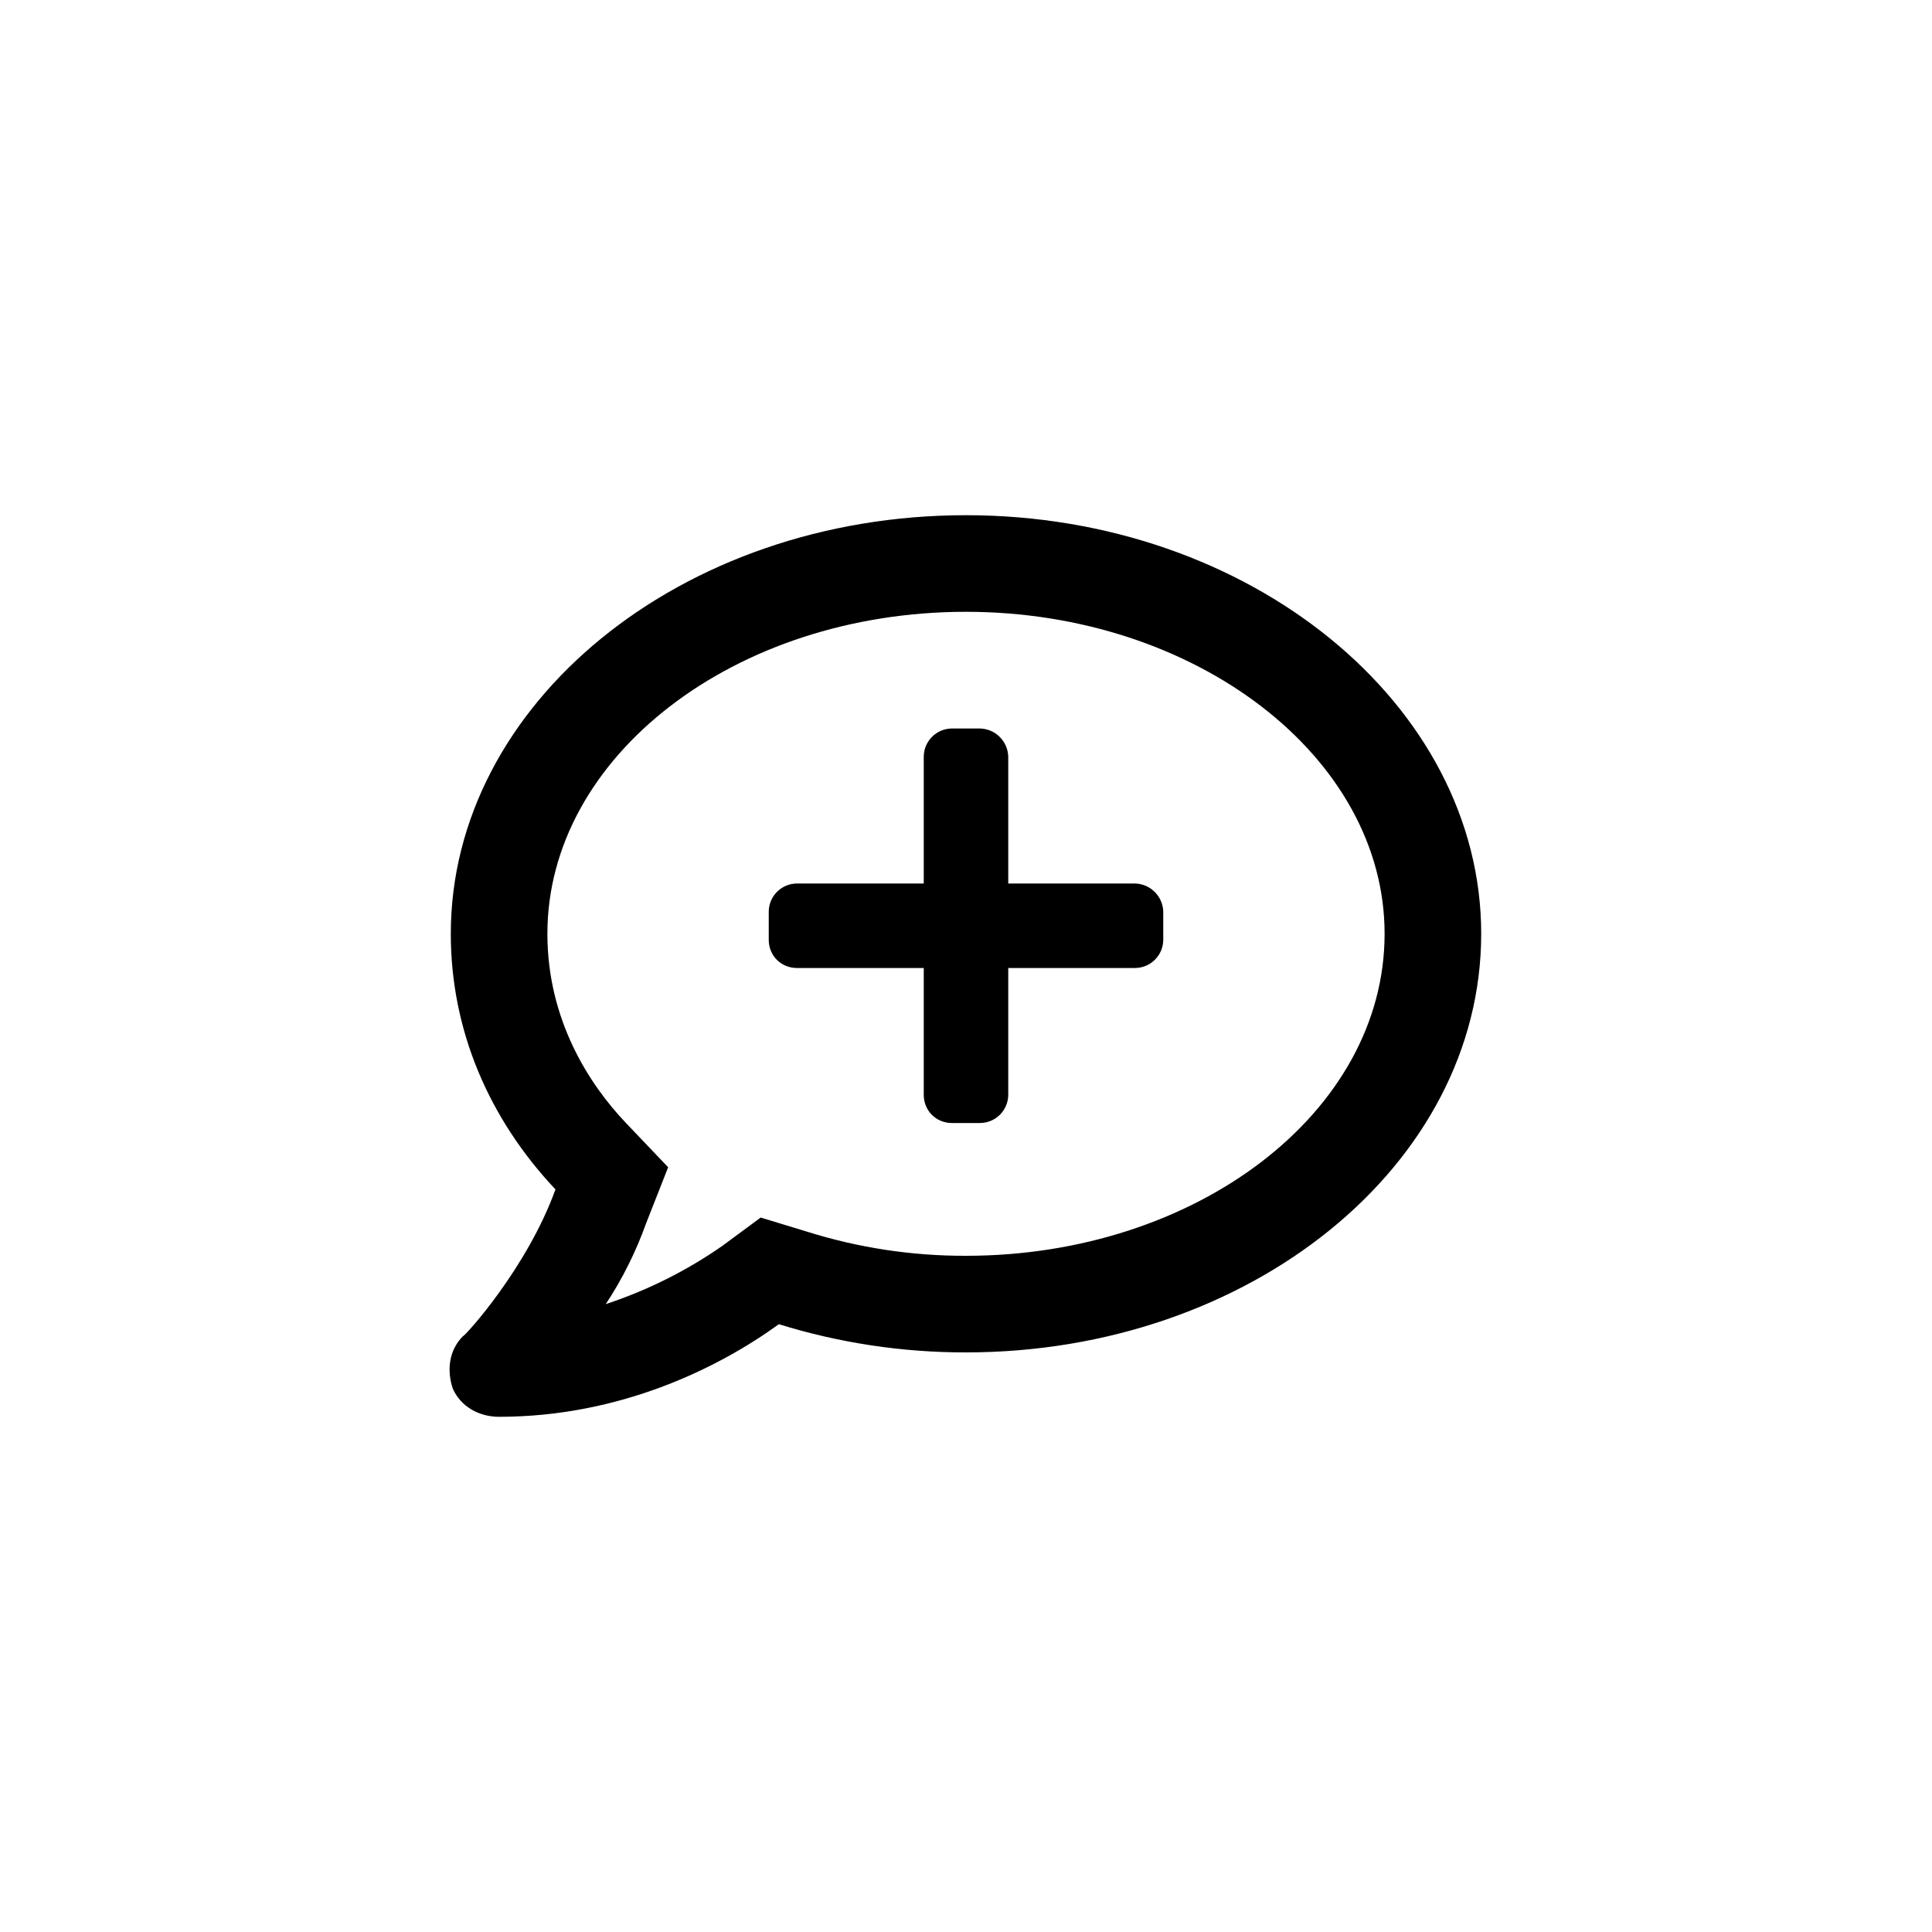
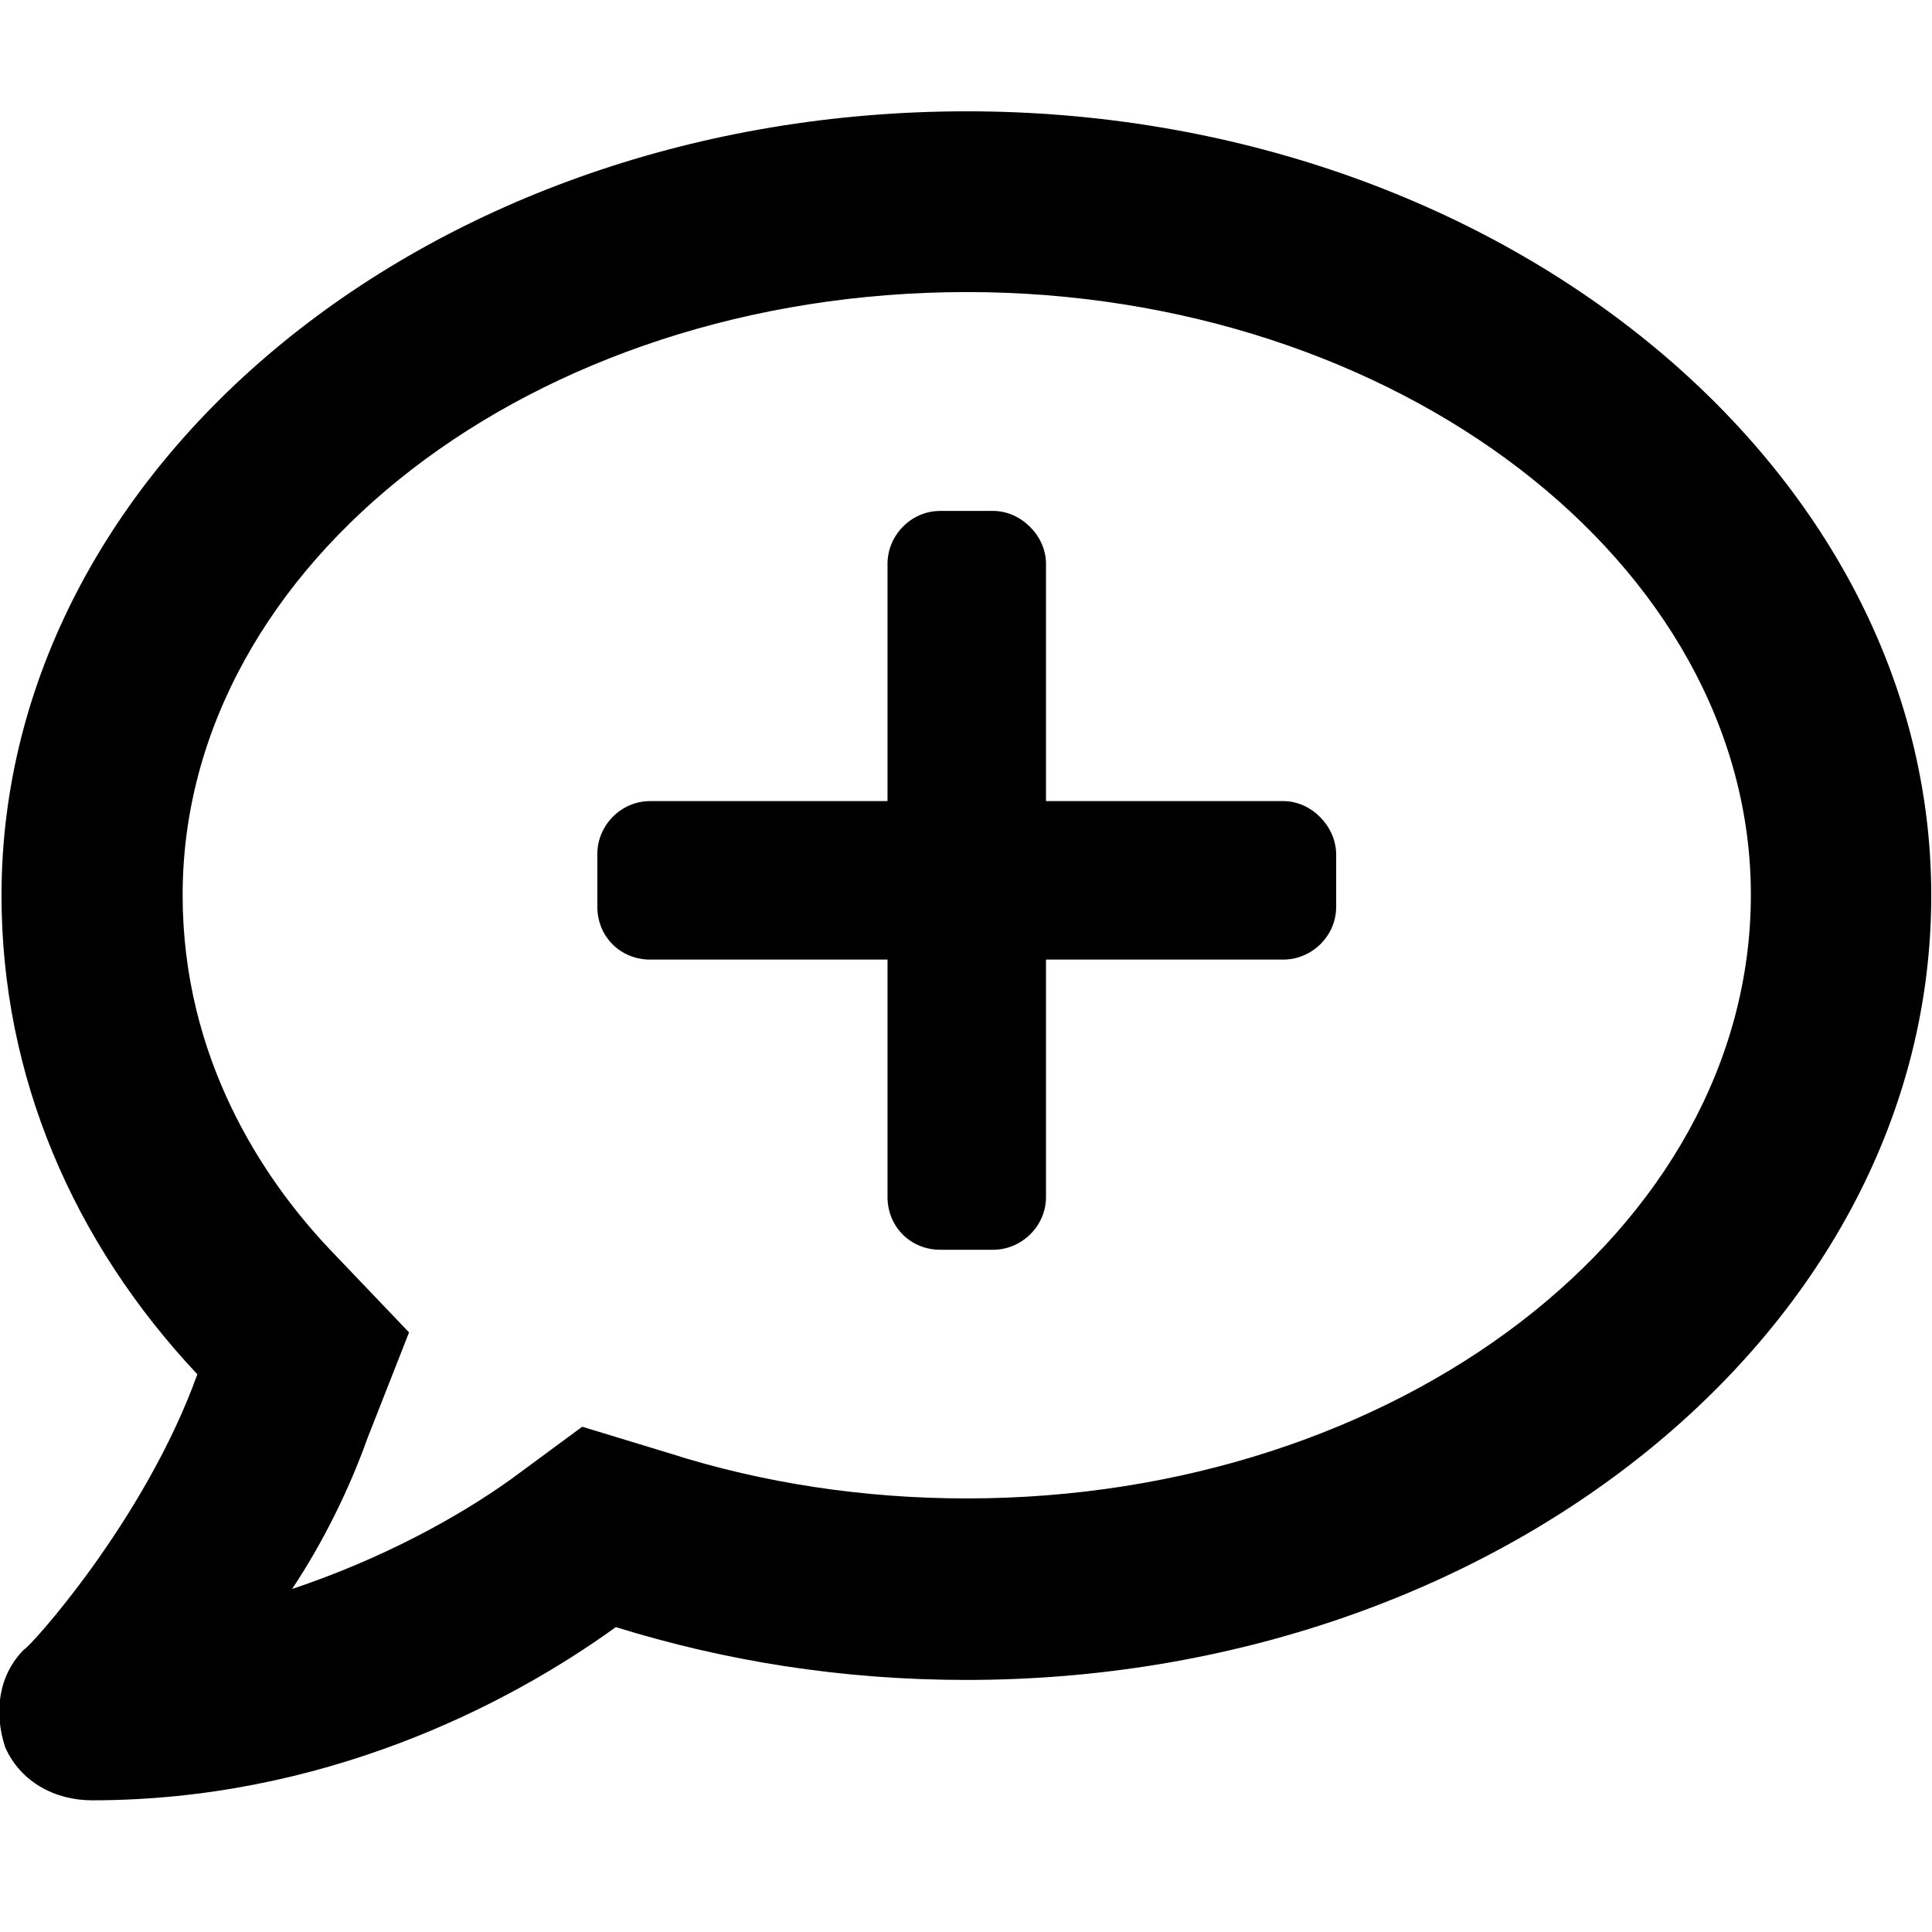
- <svg id="icon-comment-add" viewBox="0 0 30 30">
-   <path d="M15 8c-4.438 0-8 2.938-8 6.5 0 1.5.594 2.875 1.625 3.969-.438 1.218-1.406 2.281-1.438 2.281-.218.219-.25.531-.156.813.125.28.407.437.719.437 1.906 0 3.438-.781 4.344-1.438A9.753 9.753 0 0015 21c4.406 0 8-2.906 8-6.5 0-3.563-3.594-6.5-8-6.5zm0 11.5a8.15 8.15 0 01-2.469-.375l-.719-.219-.593.438a6.979 6.979 0 01-1.813.906c.25-.375.469-.813.625-1.25l.344-.875-.656-.688C9.156 16.845 8.5 15.845 8.5 14.5c0-2.75 2.906-5 6.5-5 3.563 0 6.5 2.25 6.5 5 0 2.781-2.938 5-6.5 5z" fill="currentColor" />
-   <path d="M17.625 13.719h-1.969V11.75a.45.45 0 00-.437-.438h-.438a.44.44 0 00-.437.438v1.969h-1.969a.44.44 0 00-.438.437v.438c0 .246.192.437.438.437h1.969V17c0 .246.191.438.437.438h.438a.44.44 0 00.437-.438v-1.969h1.969a.44.44 0 00.438-.437v-.438a.45.45 0 00-.438-.437z" fill="currentColor" />
+ <svg id="icon-comment-add" viewBox="0 0 512 512">
+   <path d="M256.2 29.5C114.3 29.5.4 123.4.4 237.3c0 47.9 19 91.9 51.9 126.9-14 39-44.9 72.9-45.9 72.9-7 7-8 17-5 26 4 9 13 14 23 14 60.9 0 109.9-25 138.8-45.9 29 9 59.9 14 92.9 14 140.8 0 255.7-92.9 255.7-207.8.1-114-114.8-207.9-255.6-207.9zm0 367.6c-27 0-53.9-4-78.9-12l-23-7-19 14c-14 10-34 21-57.9 29 8-12 15-26 20-40l11-28-21-22c-18-19-39-50.9-39-93.9 0-87.9 92.9-159.8 207.8-159.8 113.9 0 207.8 71.9 207.8 159.8-.1 89-94 159.9-207.8 159.9z" fill="currentColor" />
+   <path d="M340.1 212.3h-62.9v-62.9c0-7.4-6.6-14-14-14h-14c-7.9 0-14 6.6-14 14v62.9h-62.9c-7.9 0-14 6.6-14 14v14c0 7.9 6.1 14 14 14h62.9v62.9c0 7.9 6.1 14 14 14h14c7.4 0 14-6.1 14-14v-62.9h62.9c7.4 0 14-6.1 14-14v-14c-.1-7.4-6.6-14-14-14z" fill="currentColor" />
</svg>
